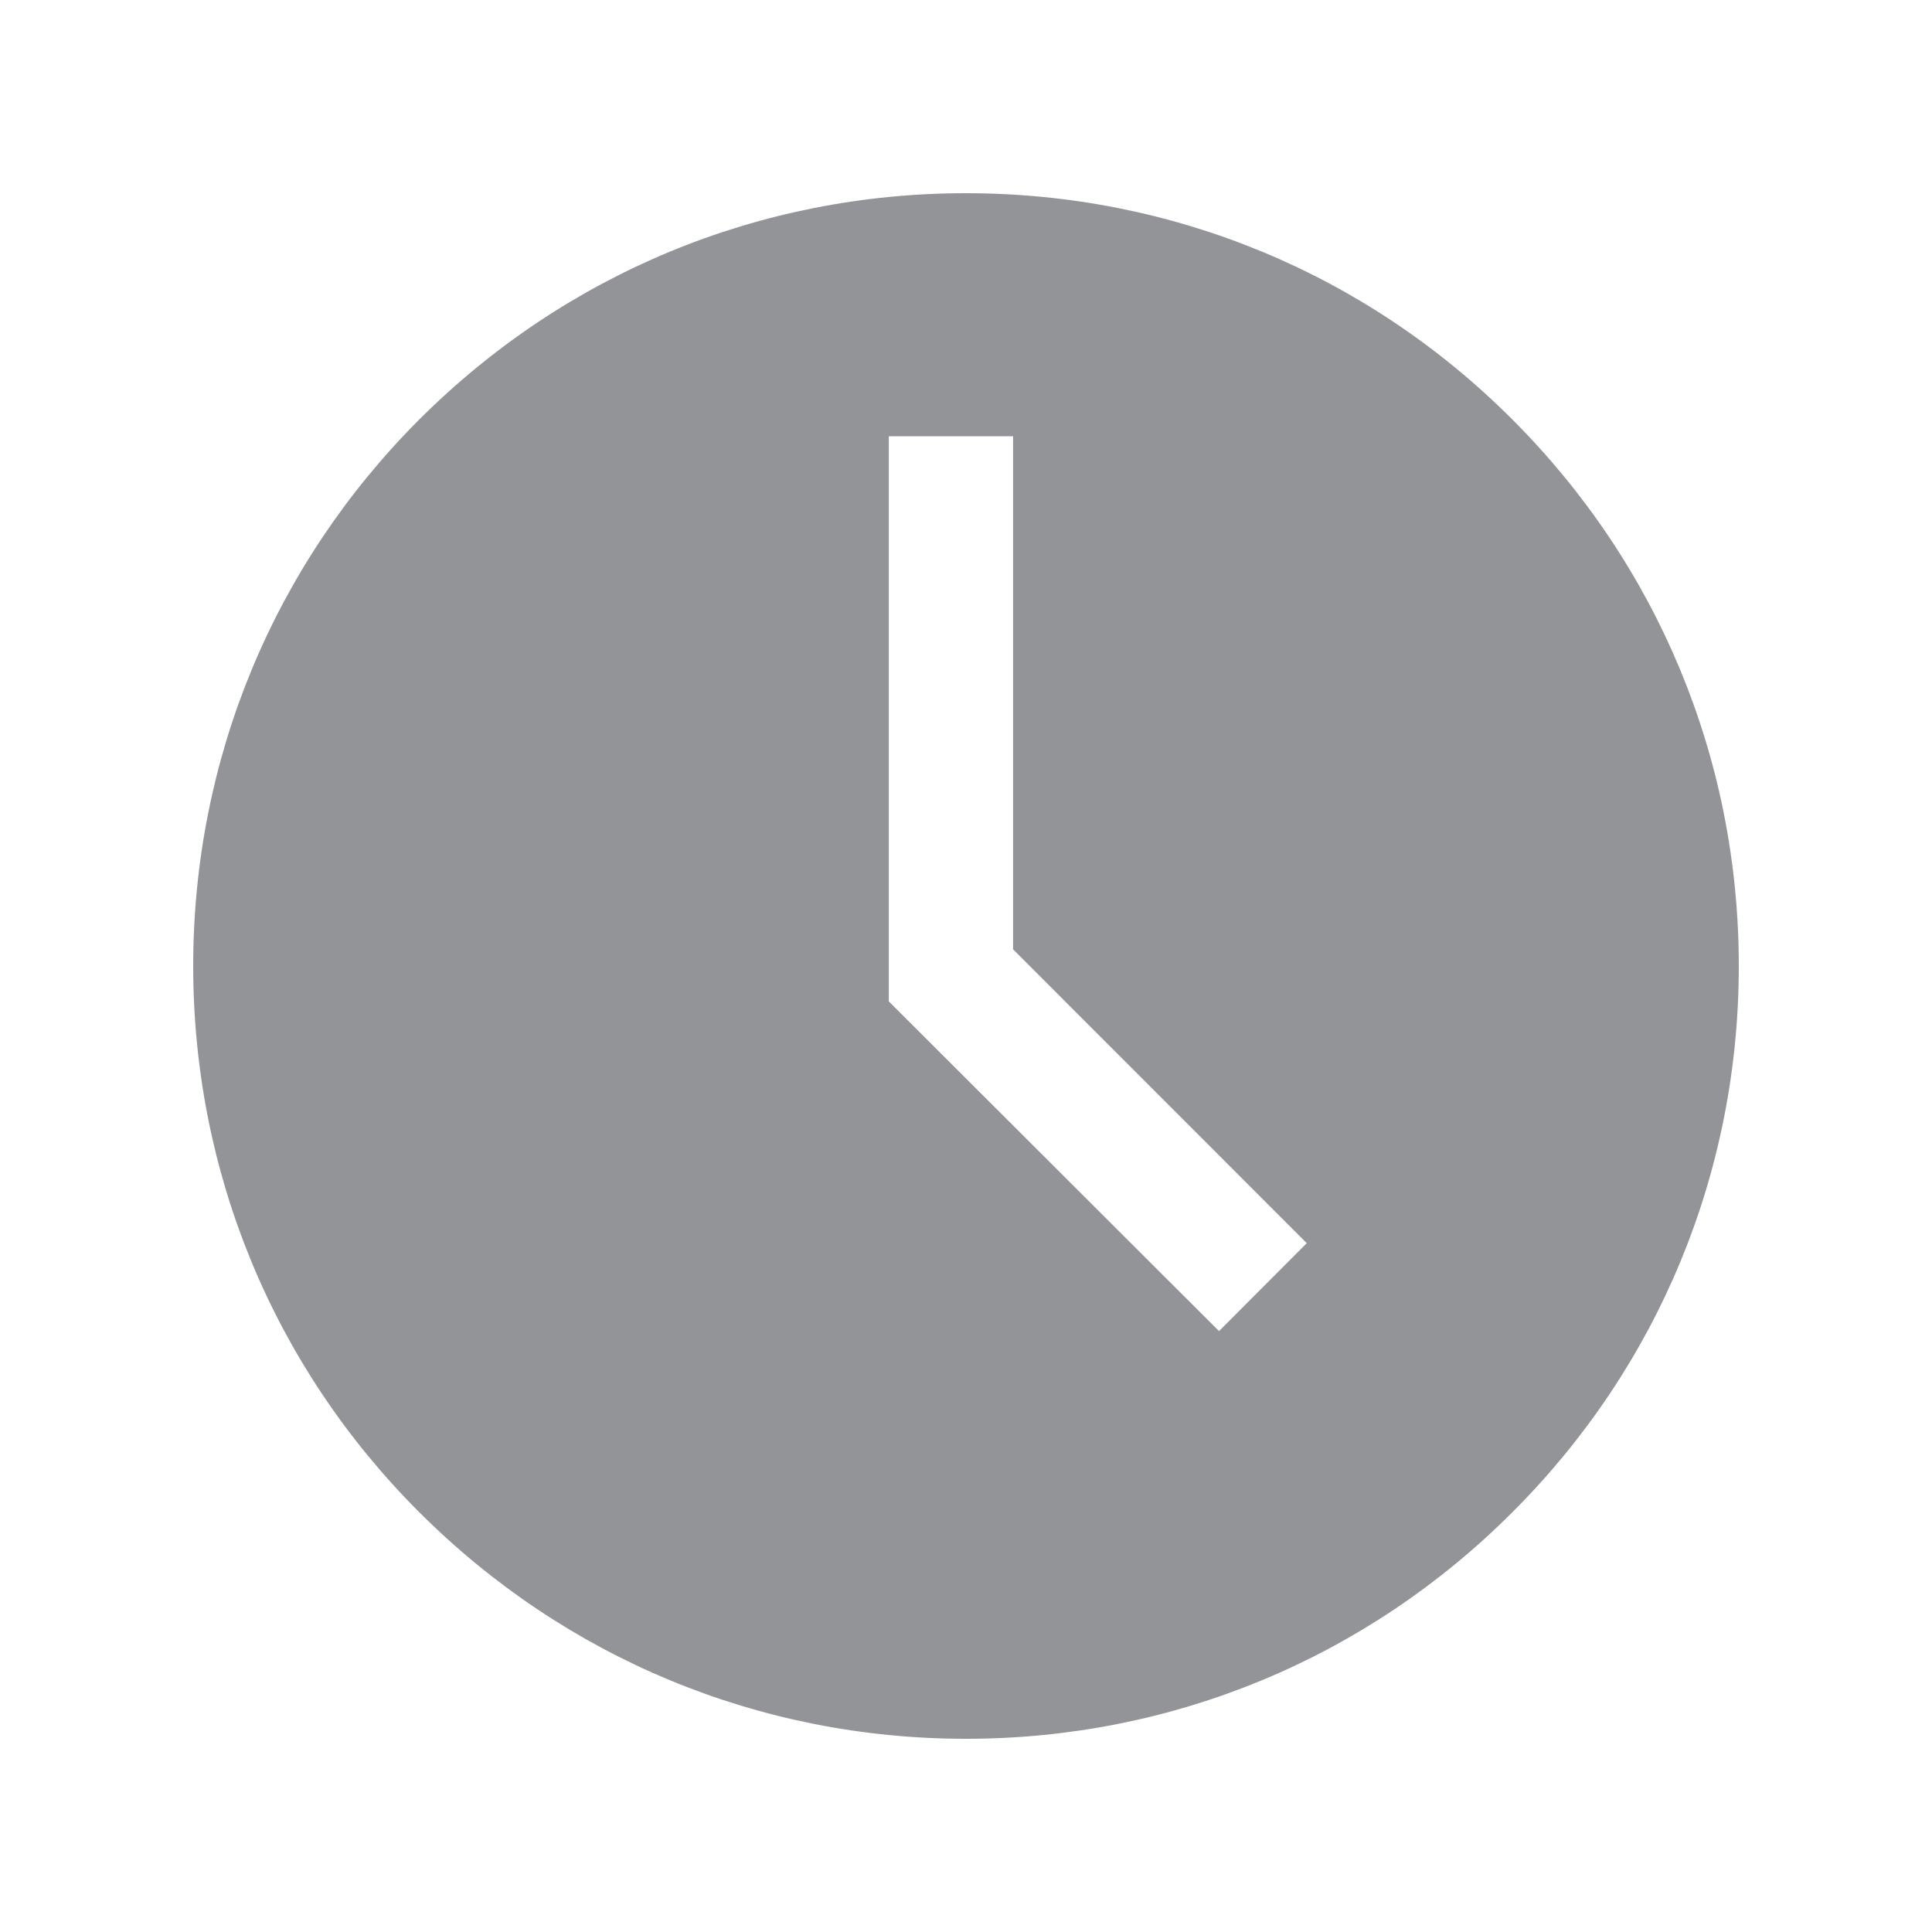
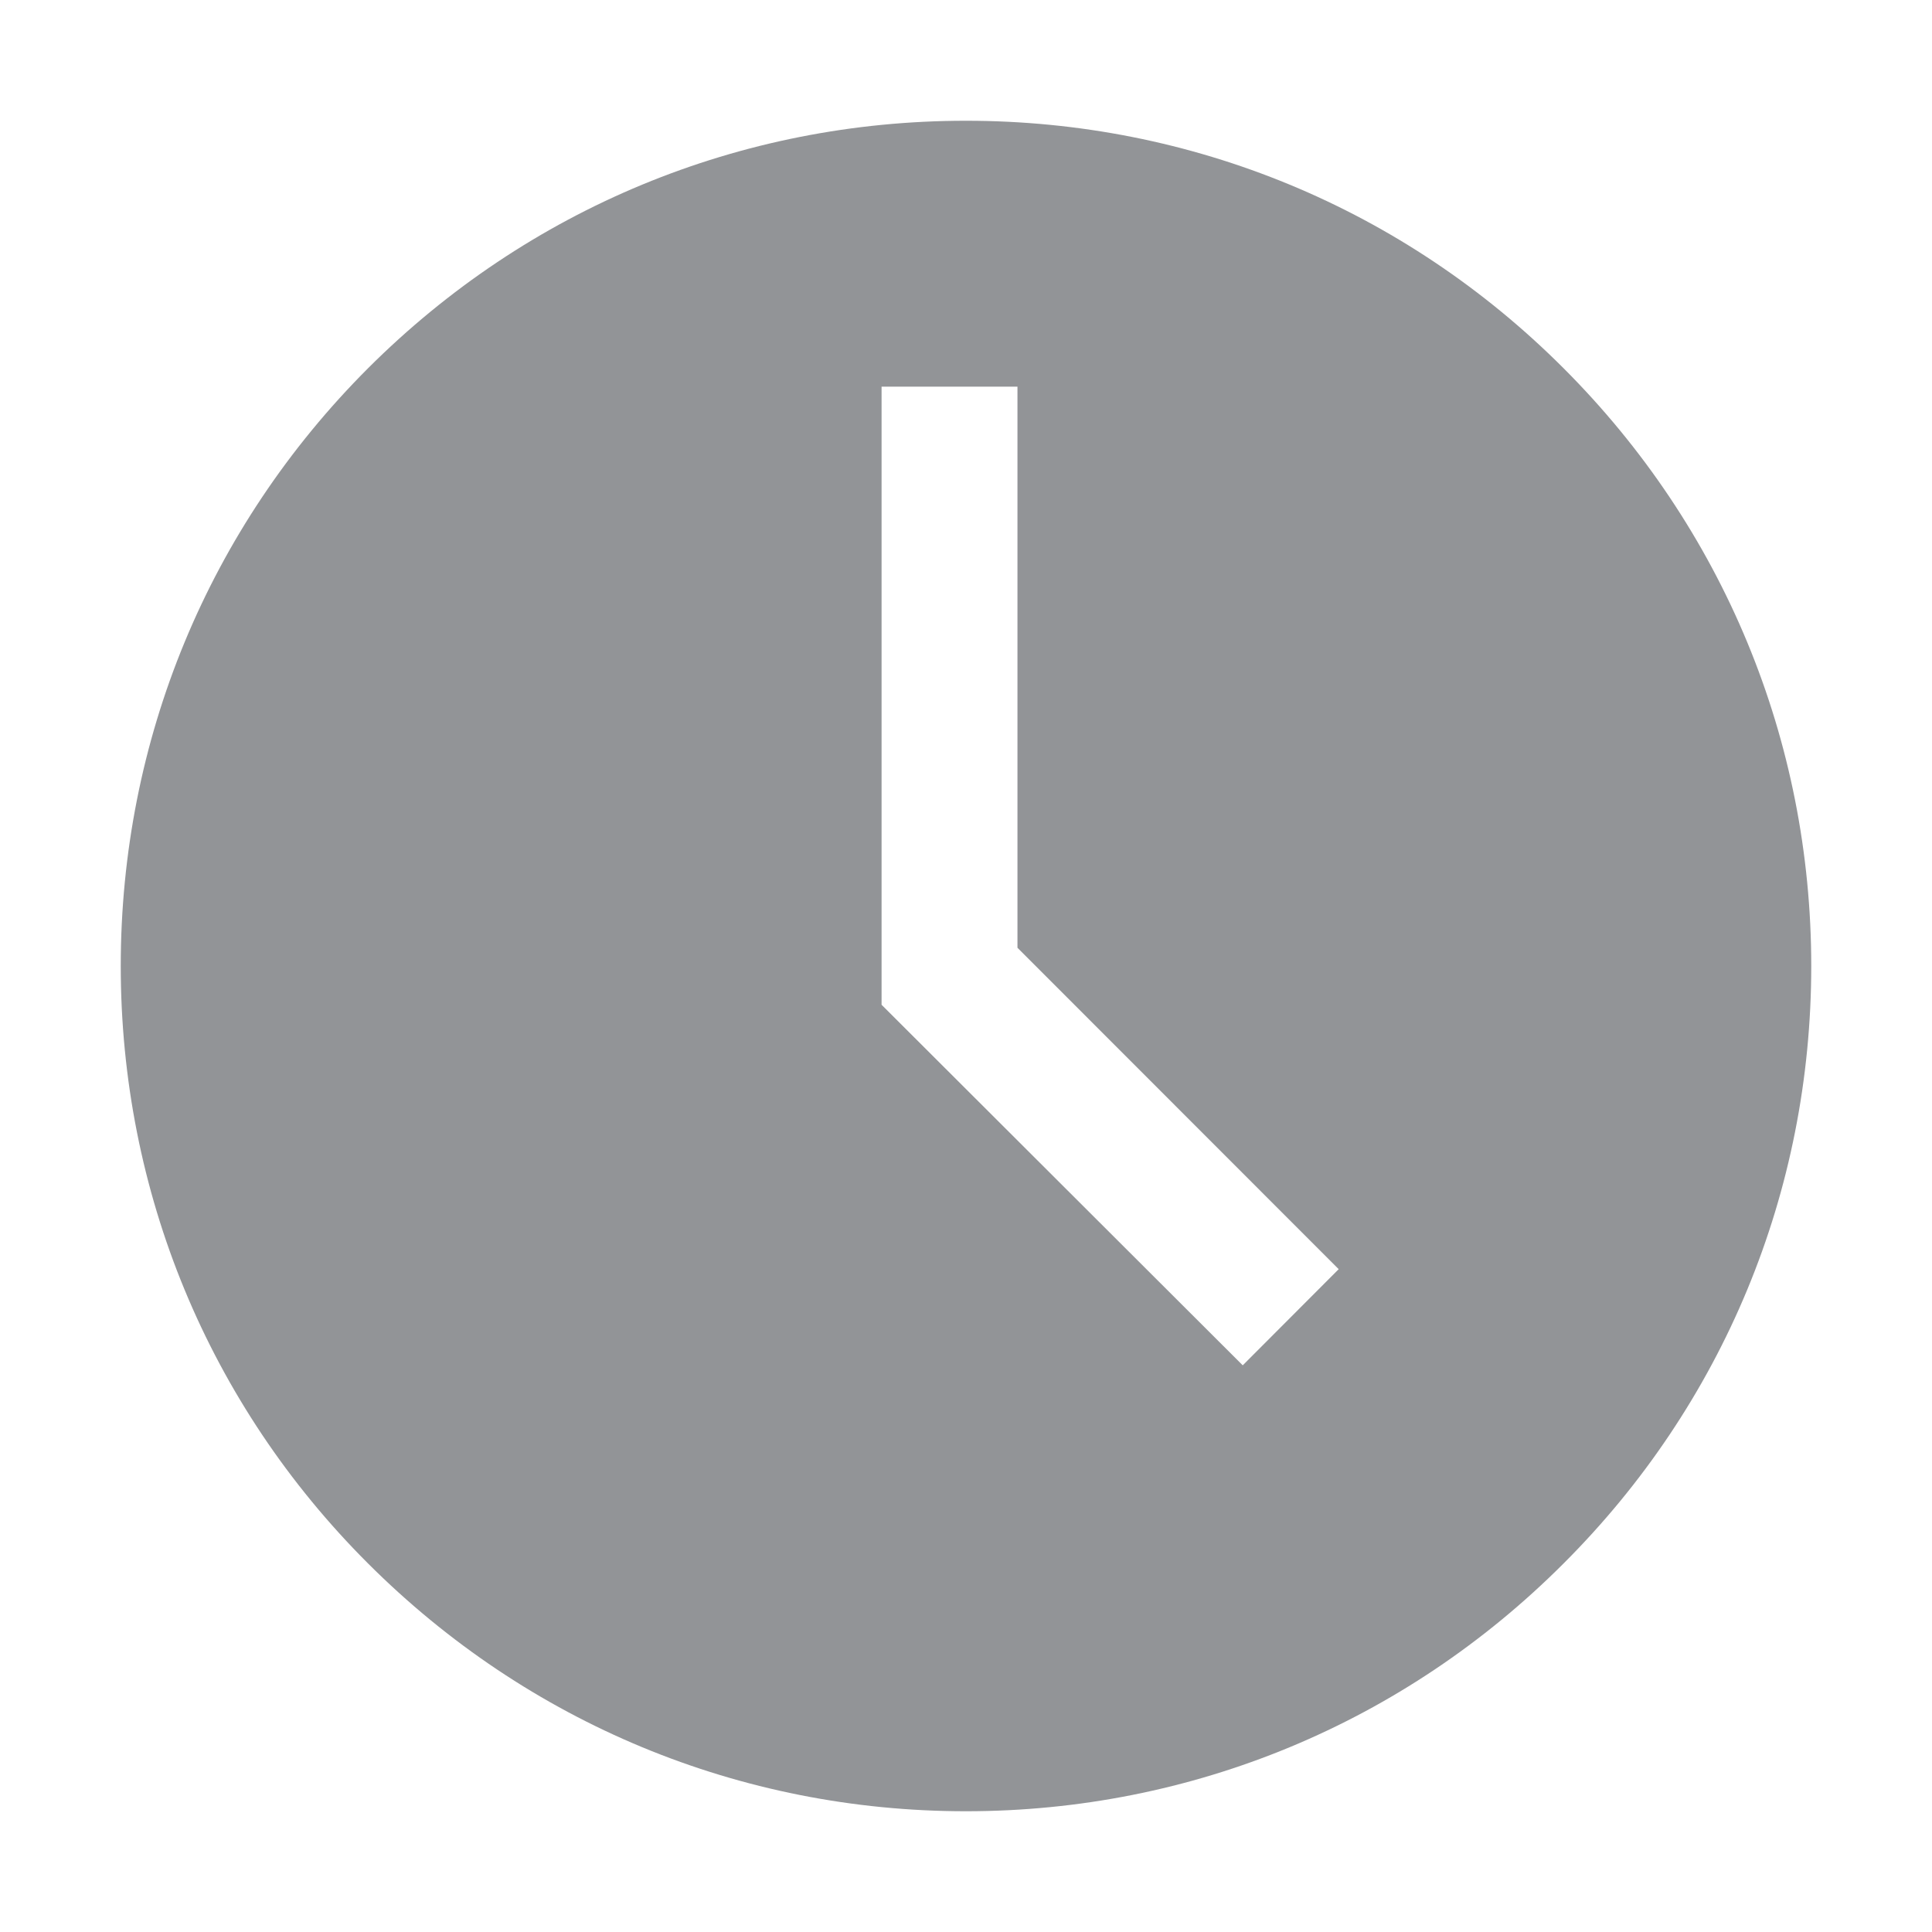
- <svg xmlns="http://www.w3.org/2000/svg" width="80" height="80" viewBox="0 0 80 80">
-   <path fill="#929497" d="M62.621 17.368c-6.036-6.042-14.072-9.368-22.625-9.368-8.546 0-16.582 3.326-22.632 9.368-6.042 6.043-9.364 14.083-9.364 22.632s3.322 16.589 9.364 22.621c6.05 6.043 14.086 9.379 22.632 9.379 8.553 0 16.589-3.336 22.625-9.379 6.045-6.032 9.379-14.072 9.379-22.621s-3.334-16.589-9.379-22.632zm-12.144 37.75l-13.673-13.651v-23.401h5.145v21.243l12.161 12.168-3.633 3.641z" />
+ <svg xmlns="http://www.w3.org/2000/svg" version="1.1" width="80" height="80" viewBox="0 0 80 80" id="svg2">
+   <defs id="defs8" />
+   <path d="M 64.742,15.246 C 58.14,8.638 49.35,5 39.996,5 30.648,5 21.859,8.638 15.242,15.246 8.633,21.856 5,30.65 5,40 5,49.35 8.633,58.144 15.242,64.742 21.859,71.351 30.648,75 39.996,75 49.35,75 58.14,71.351 64.742,64.742 71.353,58.144 75,49.35 75,40 75,30.65 71.353,21.856 64.742,15.246 z M 51.459,56.535 36.504,41.605 V 16.01 h 5.627 v 23.235 l 13.301,13.309 -3.974,3.982 z" id="path4" style="fill:#929497" />
</svg>
